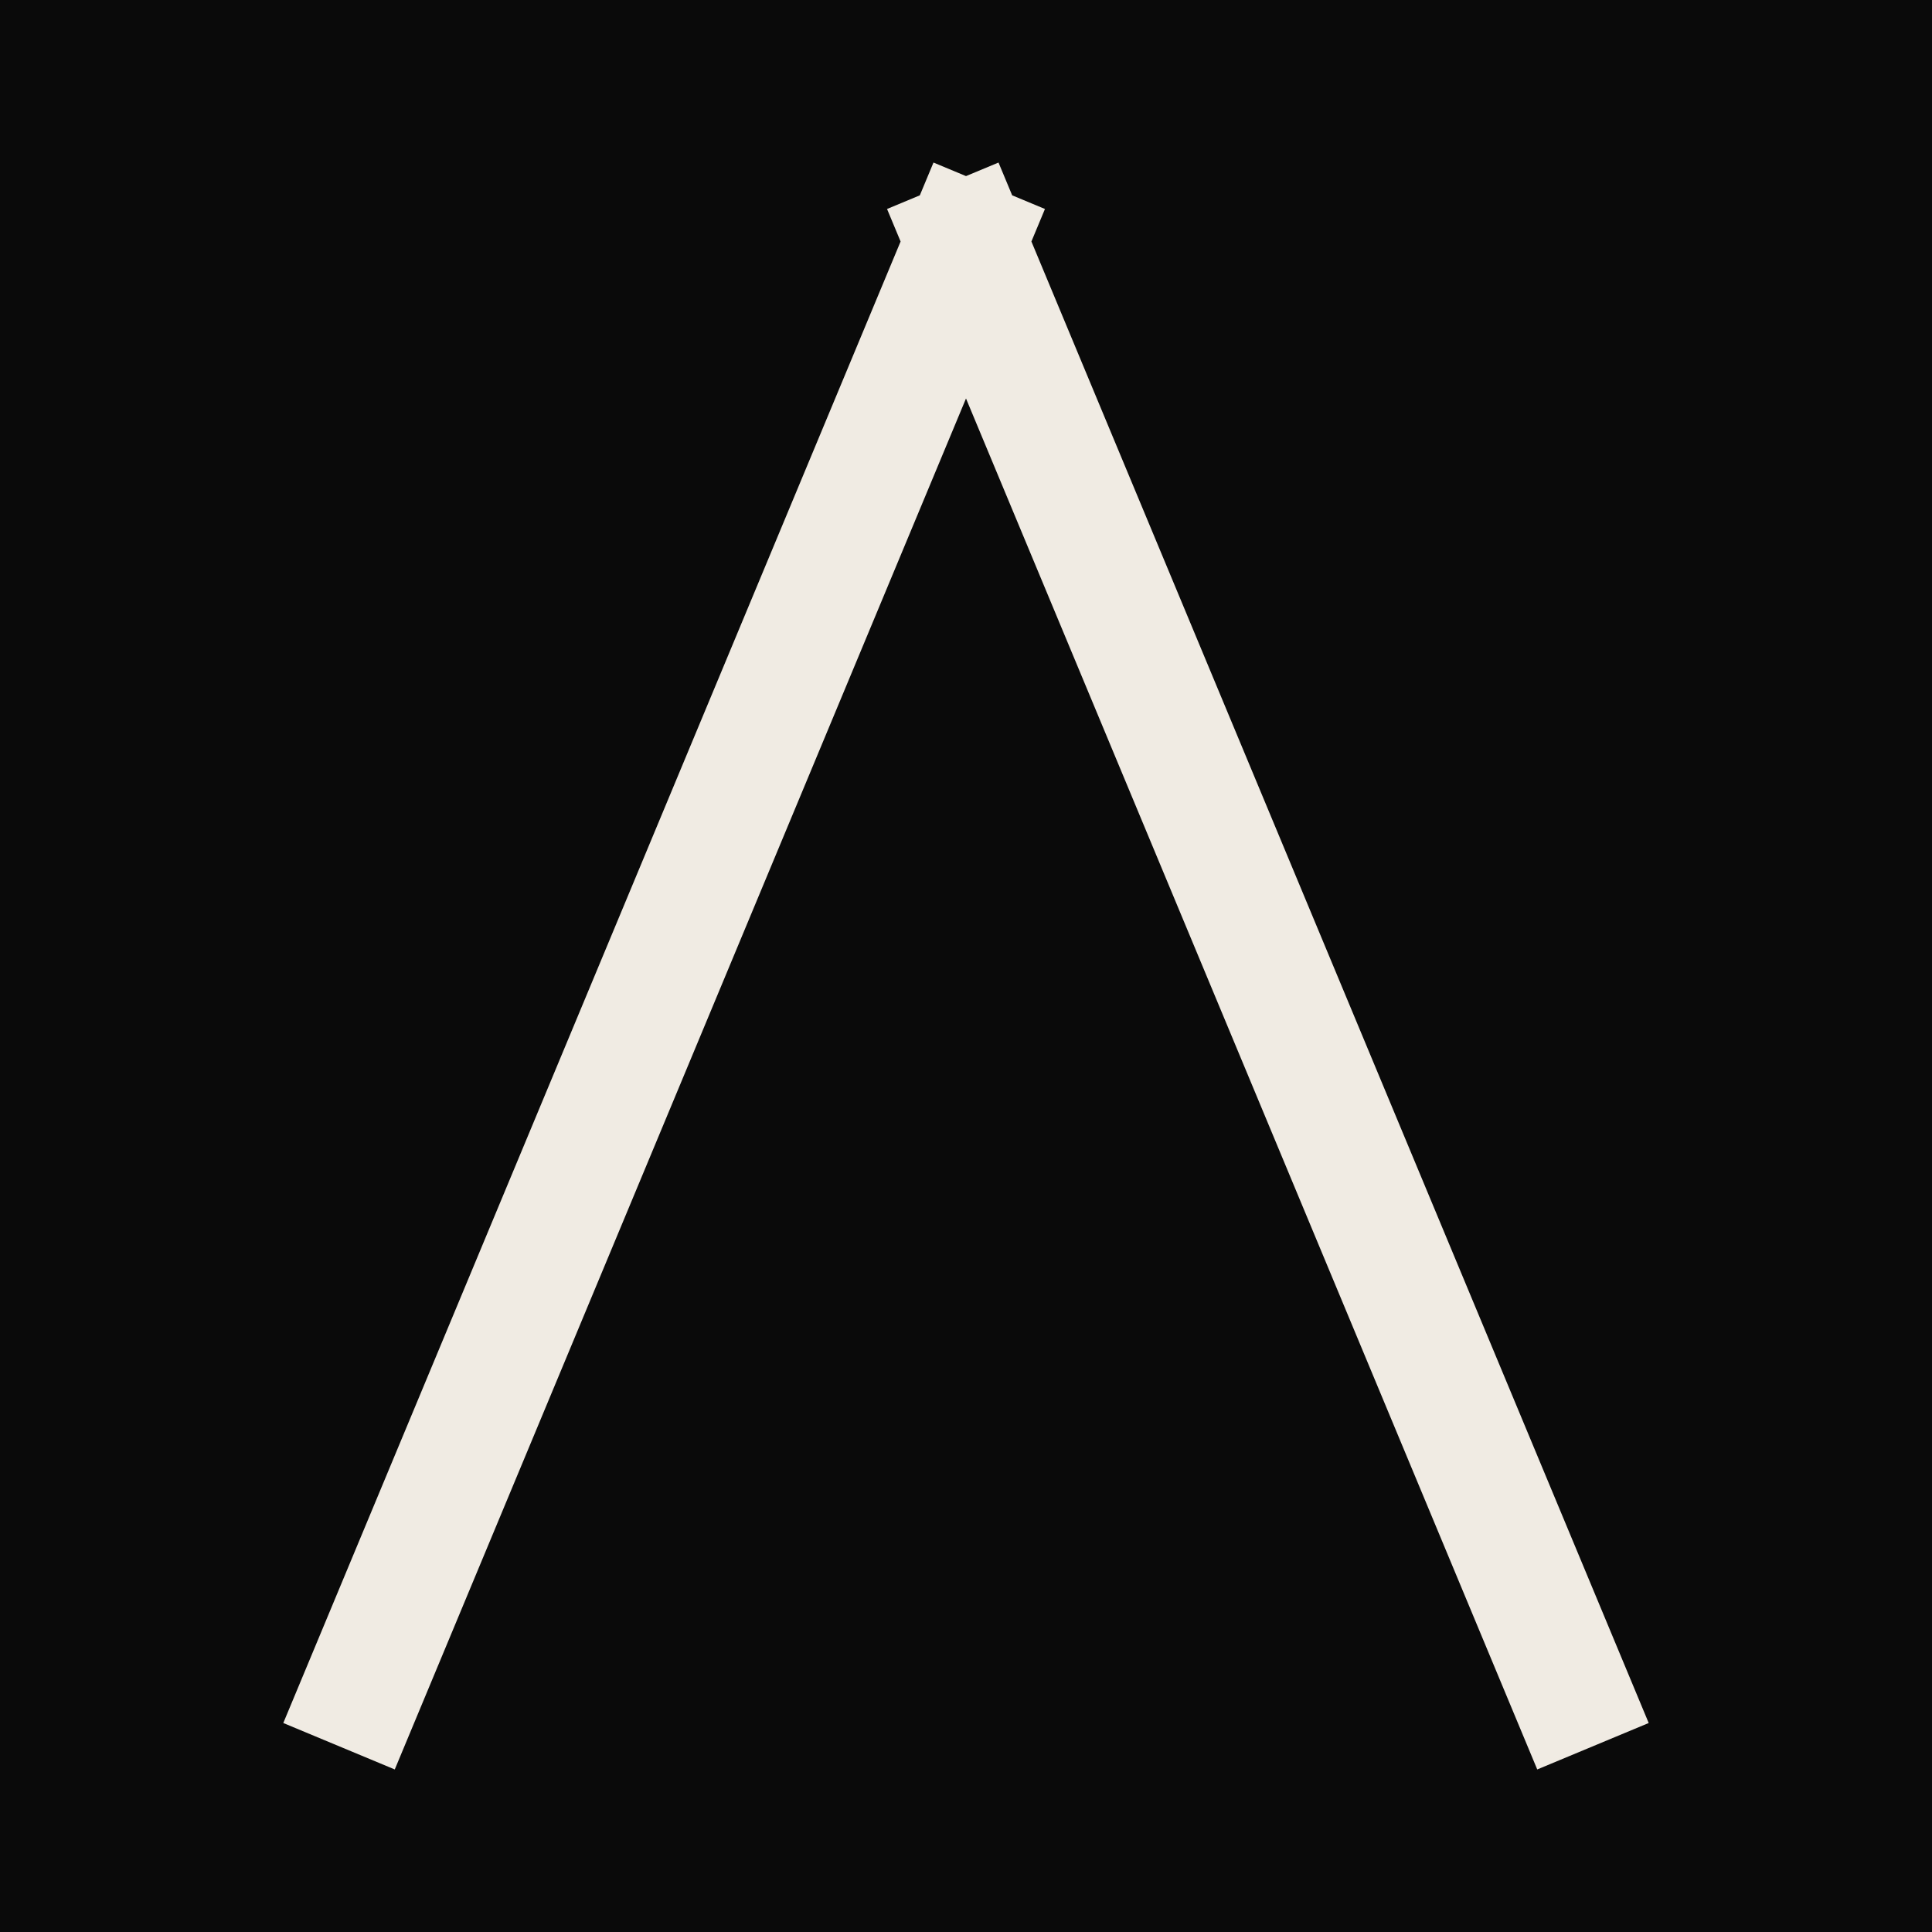
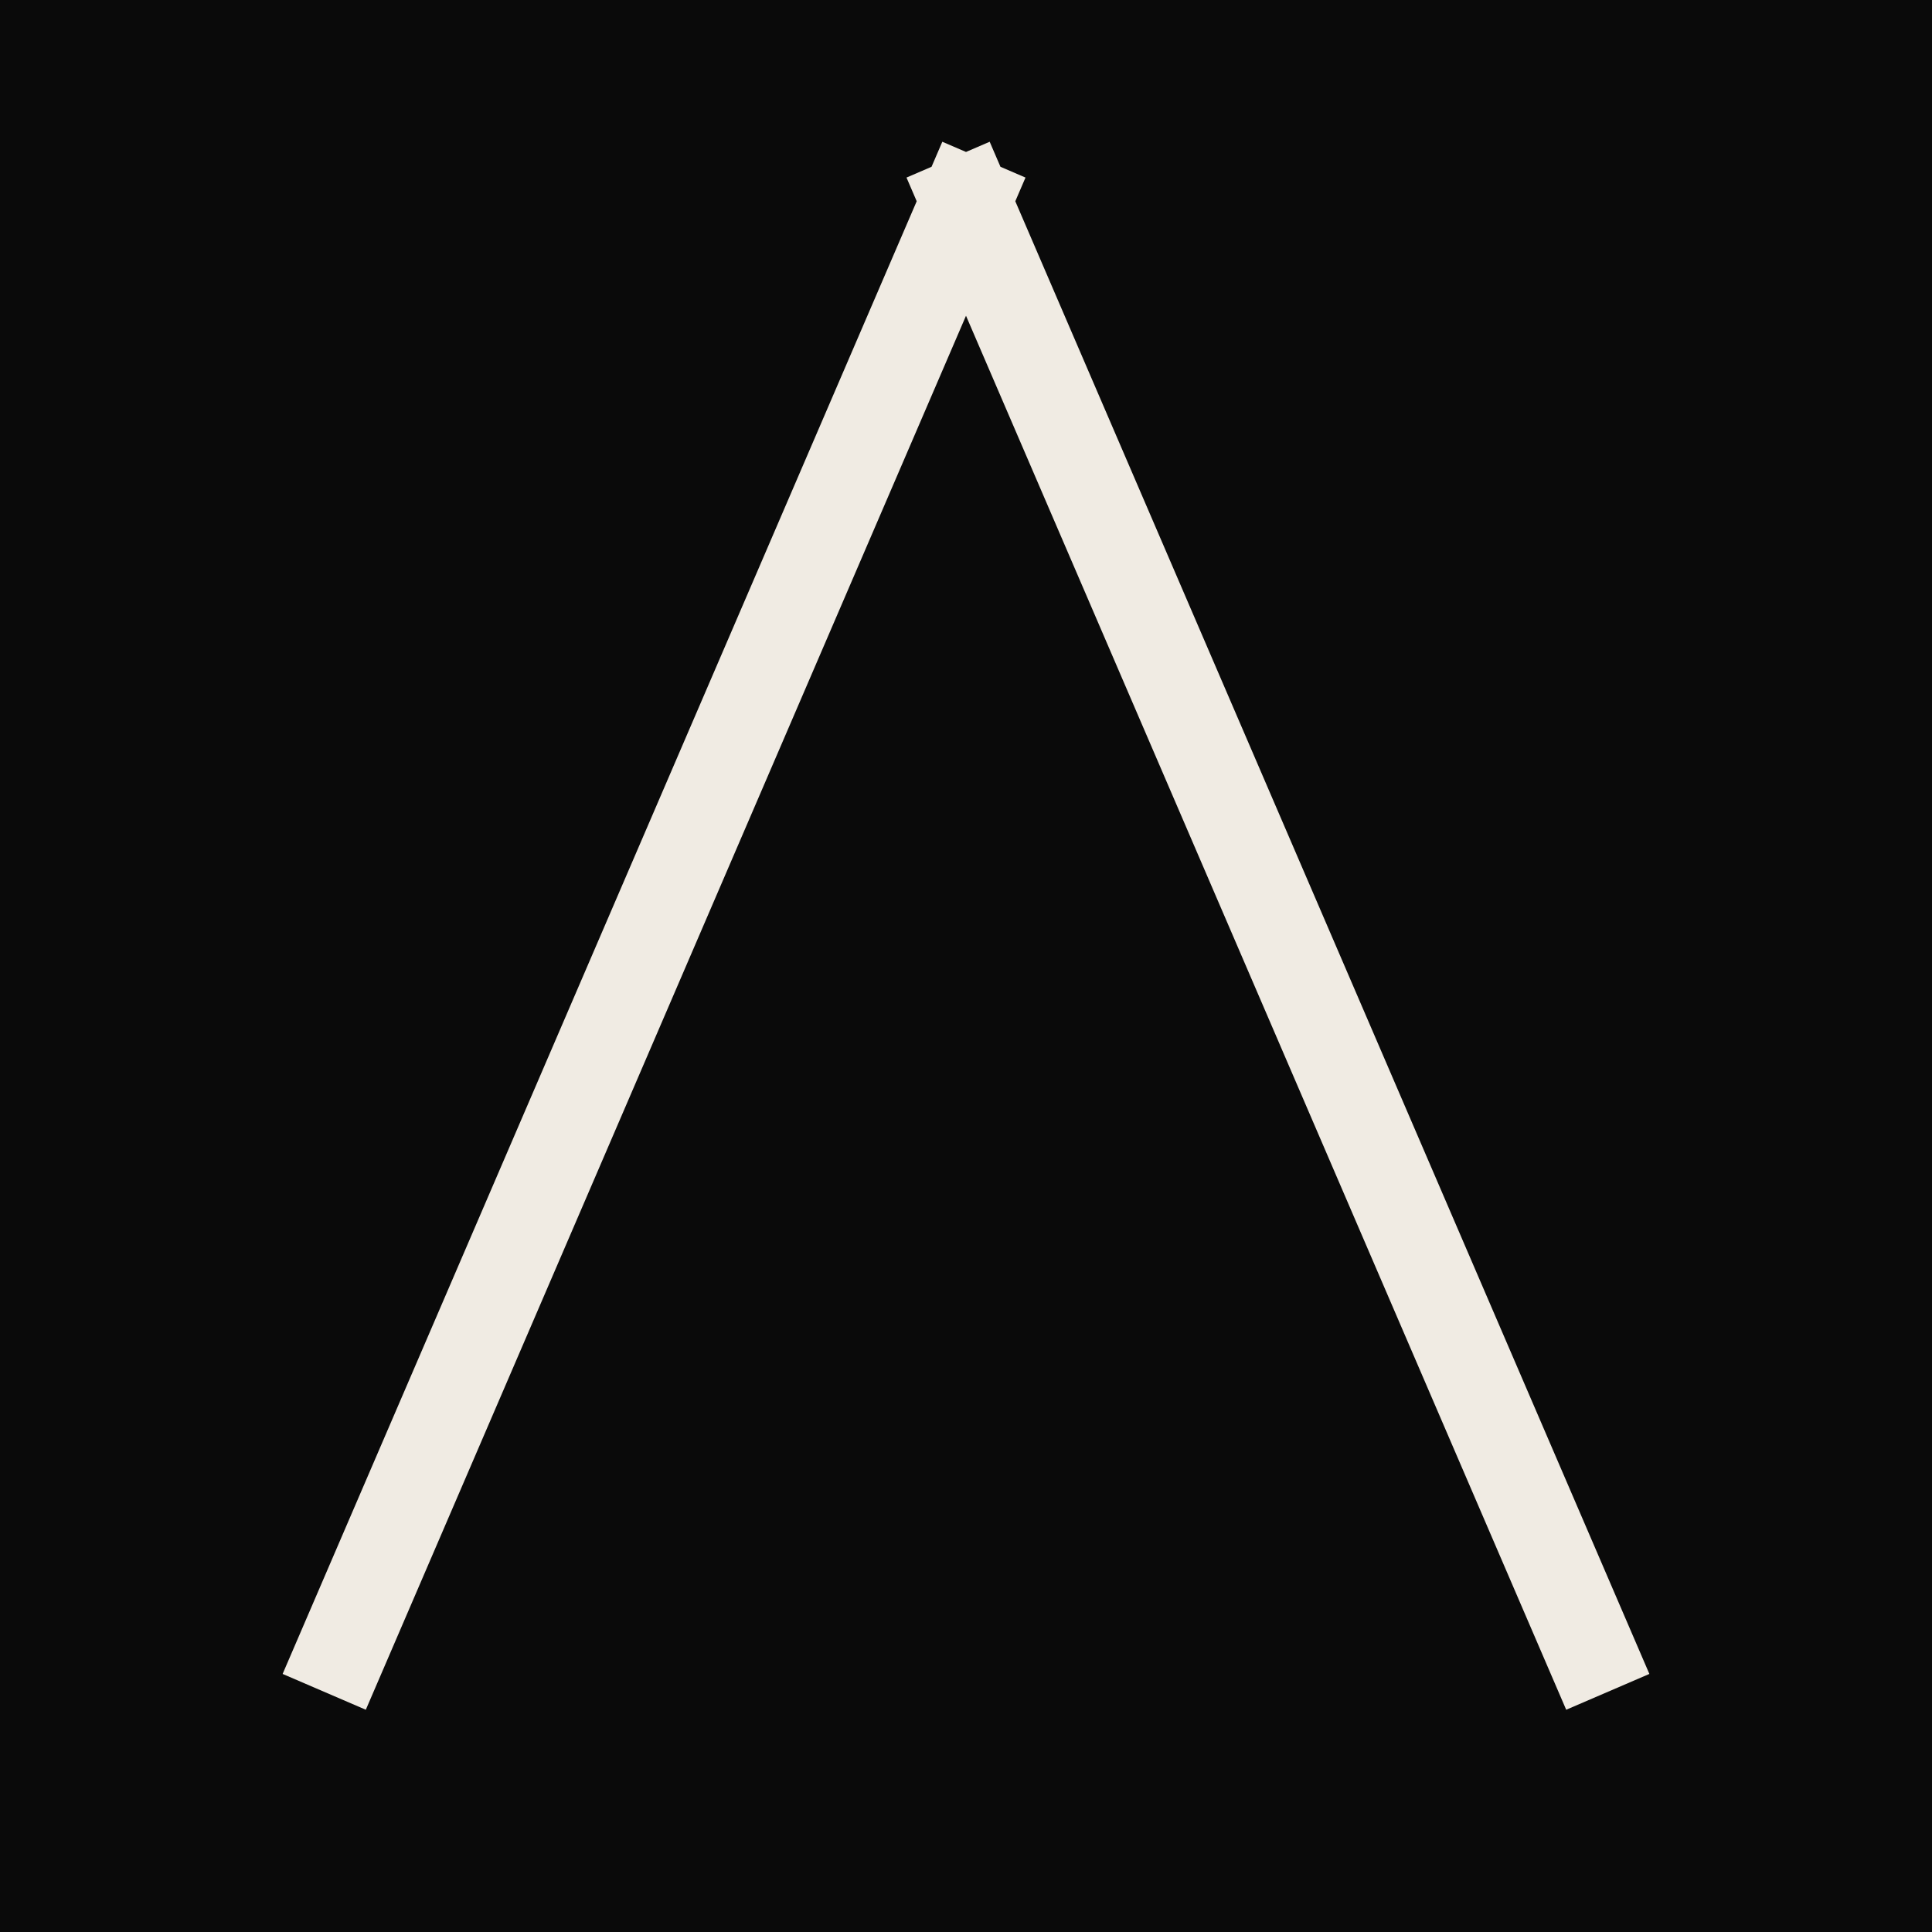
- <svg xmlns="http://www.w3.org/2000/svg" viewBox="0 0 32 32" fill="none">
-   <rect width="32" height="32" fill="#0a0a0a" />
-   <path d="M16 4 L26 28 M16 4 L6 28" stroke="#f0ebe3" stroke-width="2" stroke-linecap="square" />
+ <svg xmlns="http://www.w3.org/2000/svg" viewBox="0 0 48 48" fill="none">
+   <rect width="48" height="48" fill="#0a0a0a" />
+   <path d="M24 5 L39.5 41 M24 5 L8.5 41" stroke="#f0ebe3" stroke-width="2.25" stroke-linecap="square" />
</svg>
